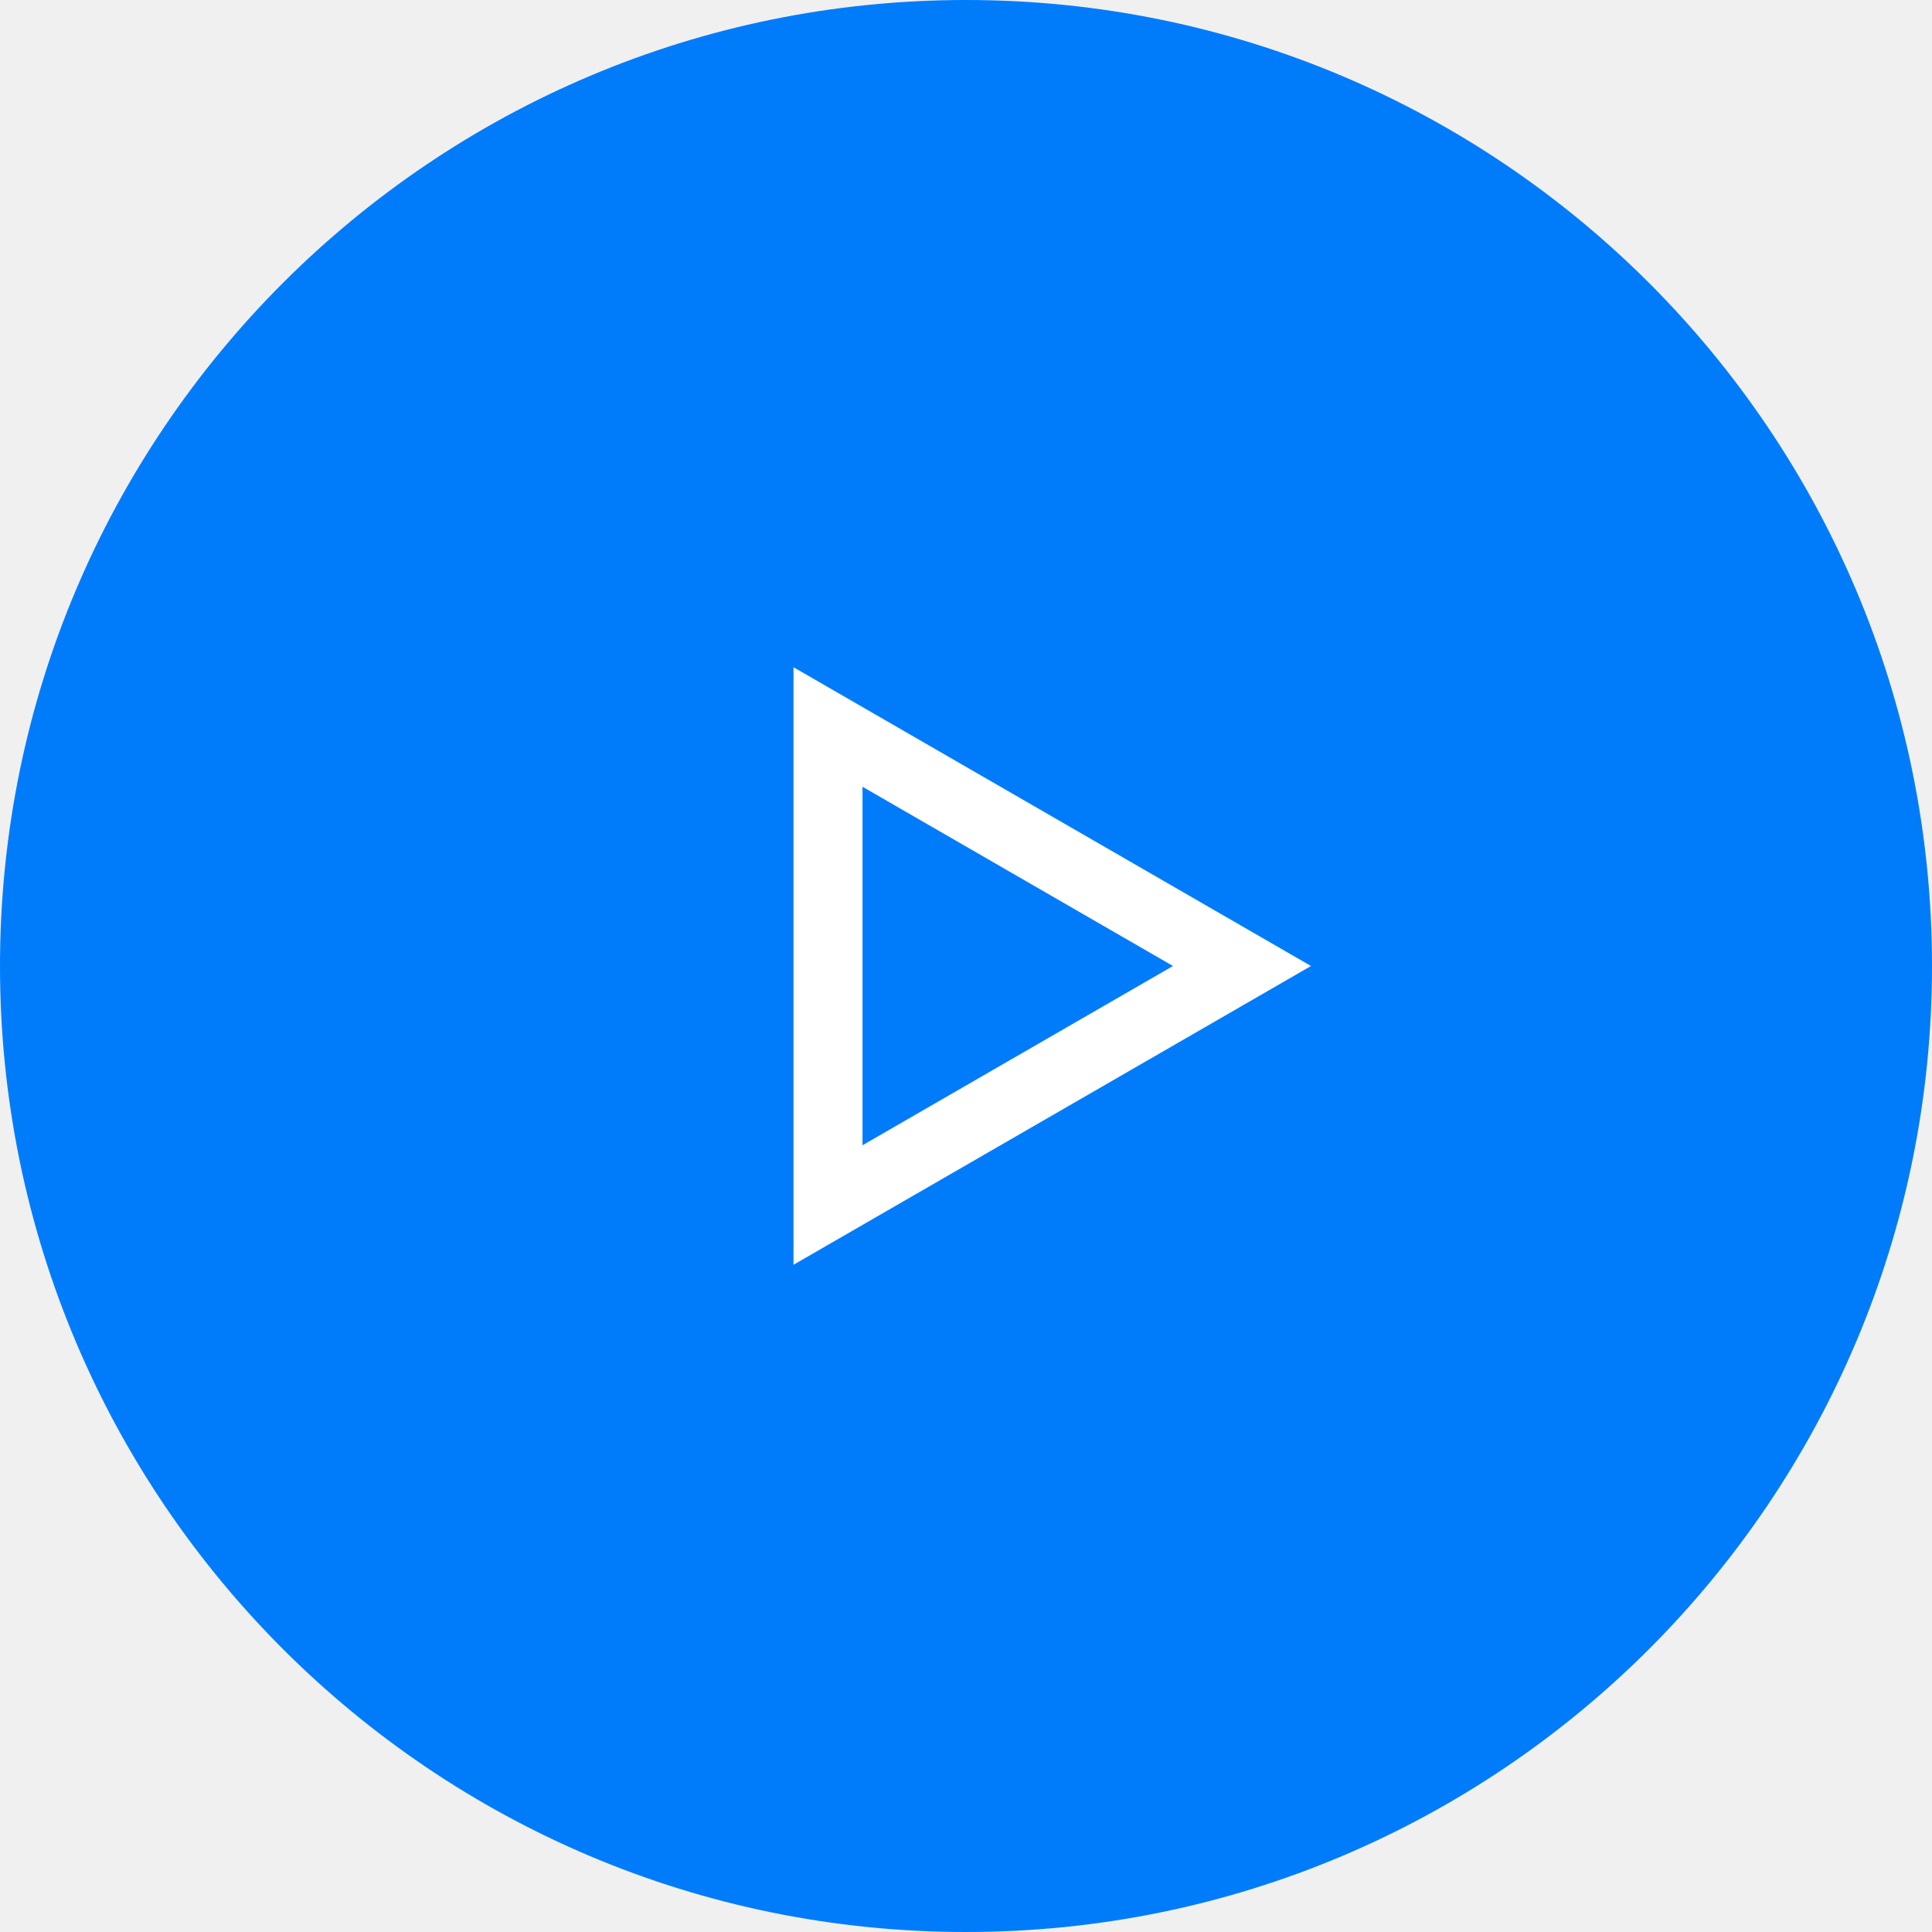
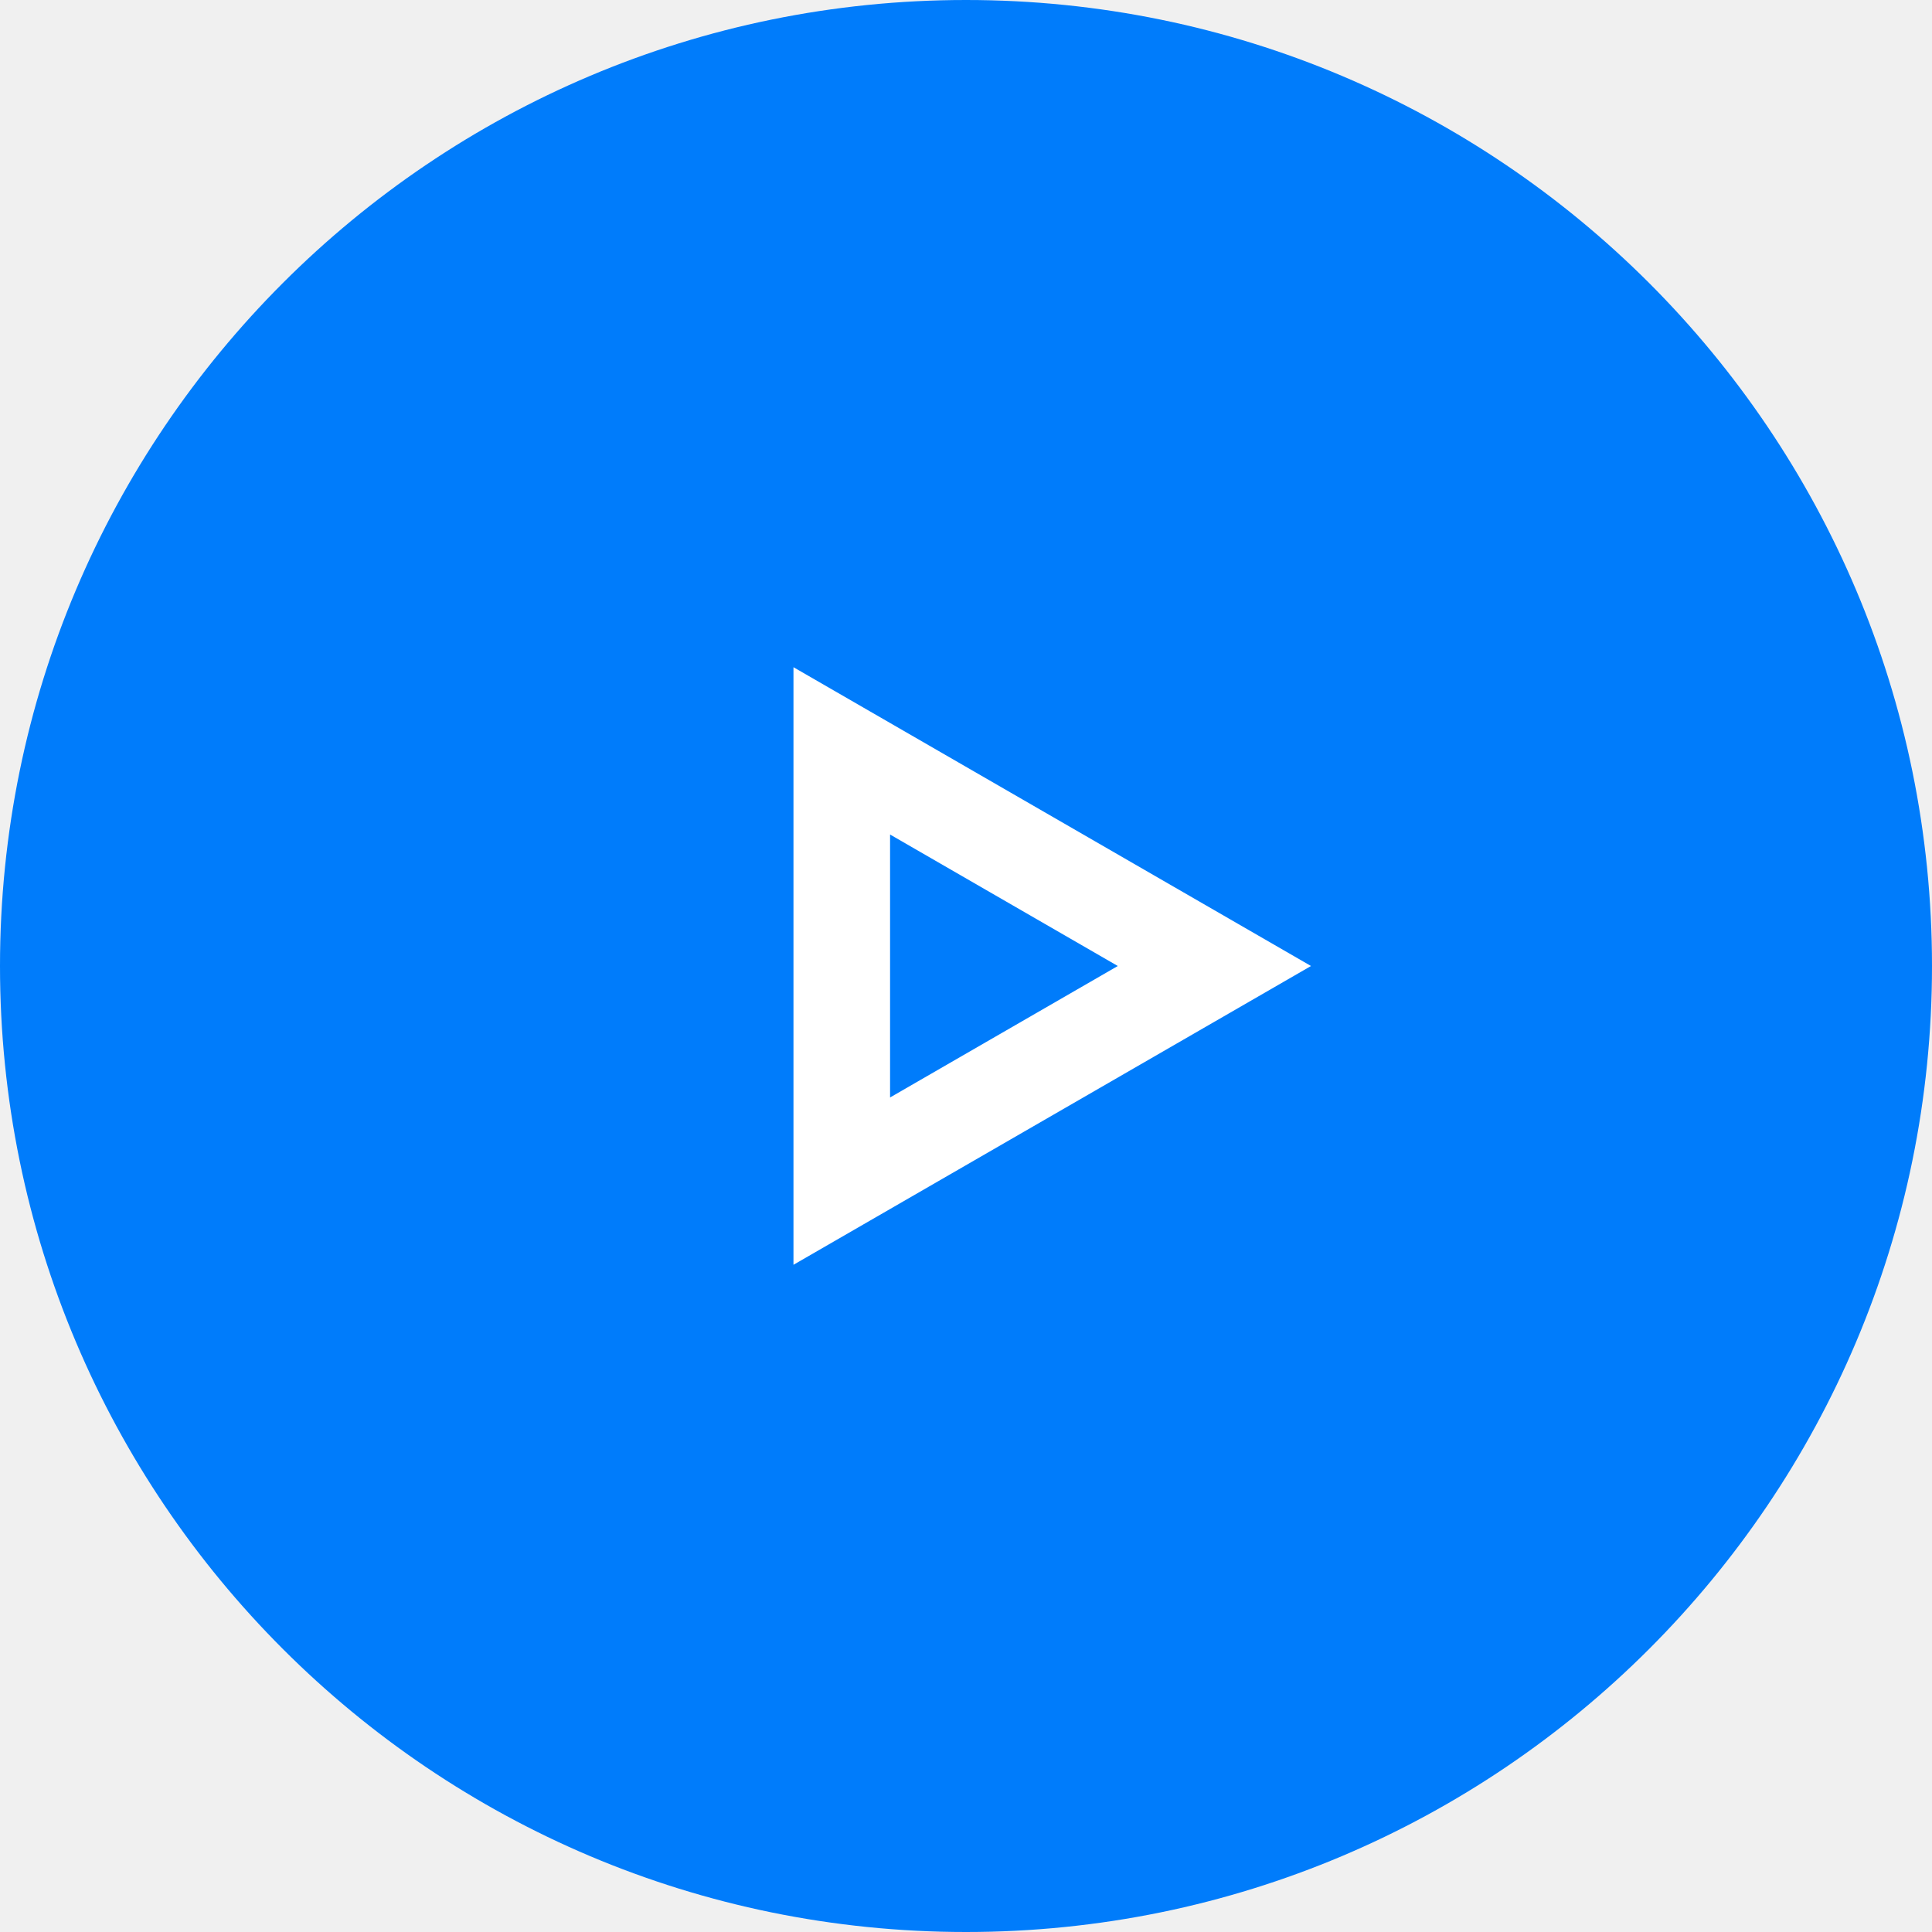
- <svg xmlns="http://www.w3.org/2000/svg" width="56" height="56" viewBox="0 0 56 56" fill="none">
-   <circle cx="28" cy="28" r="28" fill="#007CFB" />
-   <path d="M24 21.072L36 28L24 34.928V21.072Z" stroke="white" stroke-width="2" />
+ <svg xmlns="http://www.w3.org/2000/svg" width="40" height="40" viewBox="0 0 40 40" fill="none">
+   <circle cx="20" cy="20" r="20" fill="#007CFB" />
+   <path d="M17.428 15.546L25.143 20L17.428 24.454V15.546Z" stroke="white" stroke-width="2" />
</svg>
